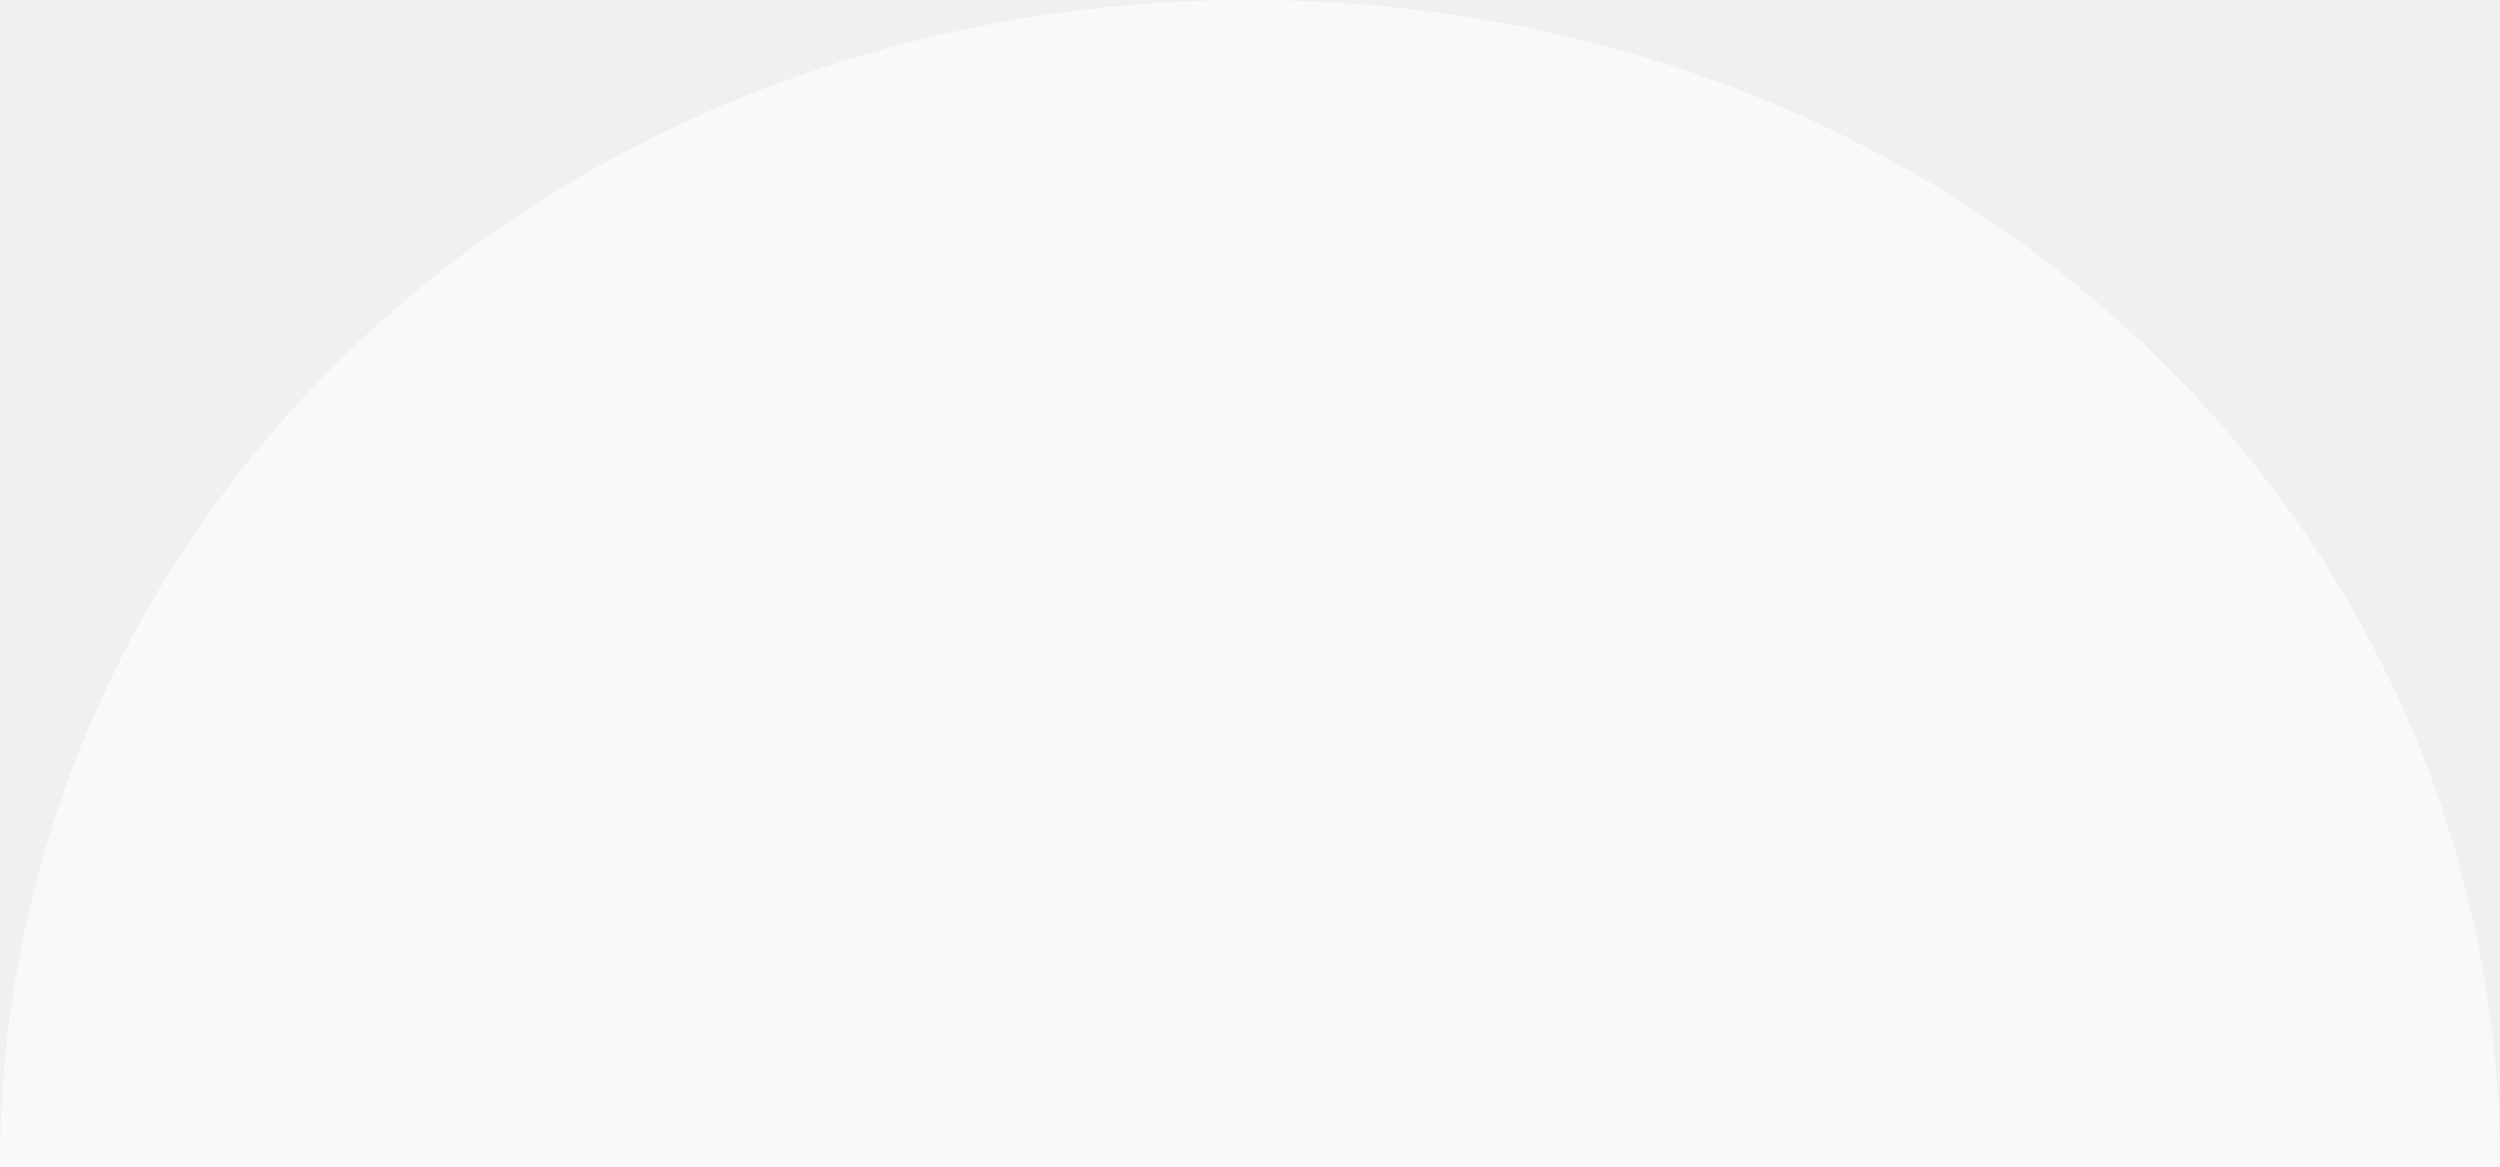
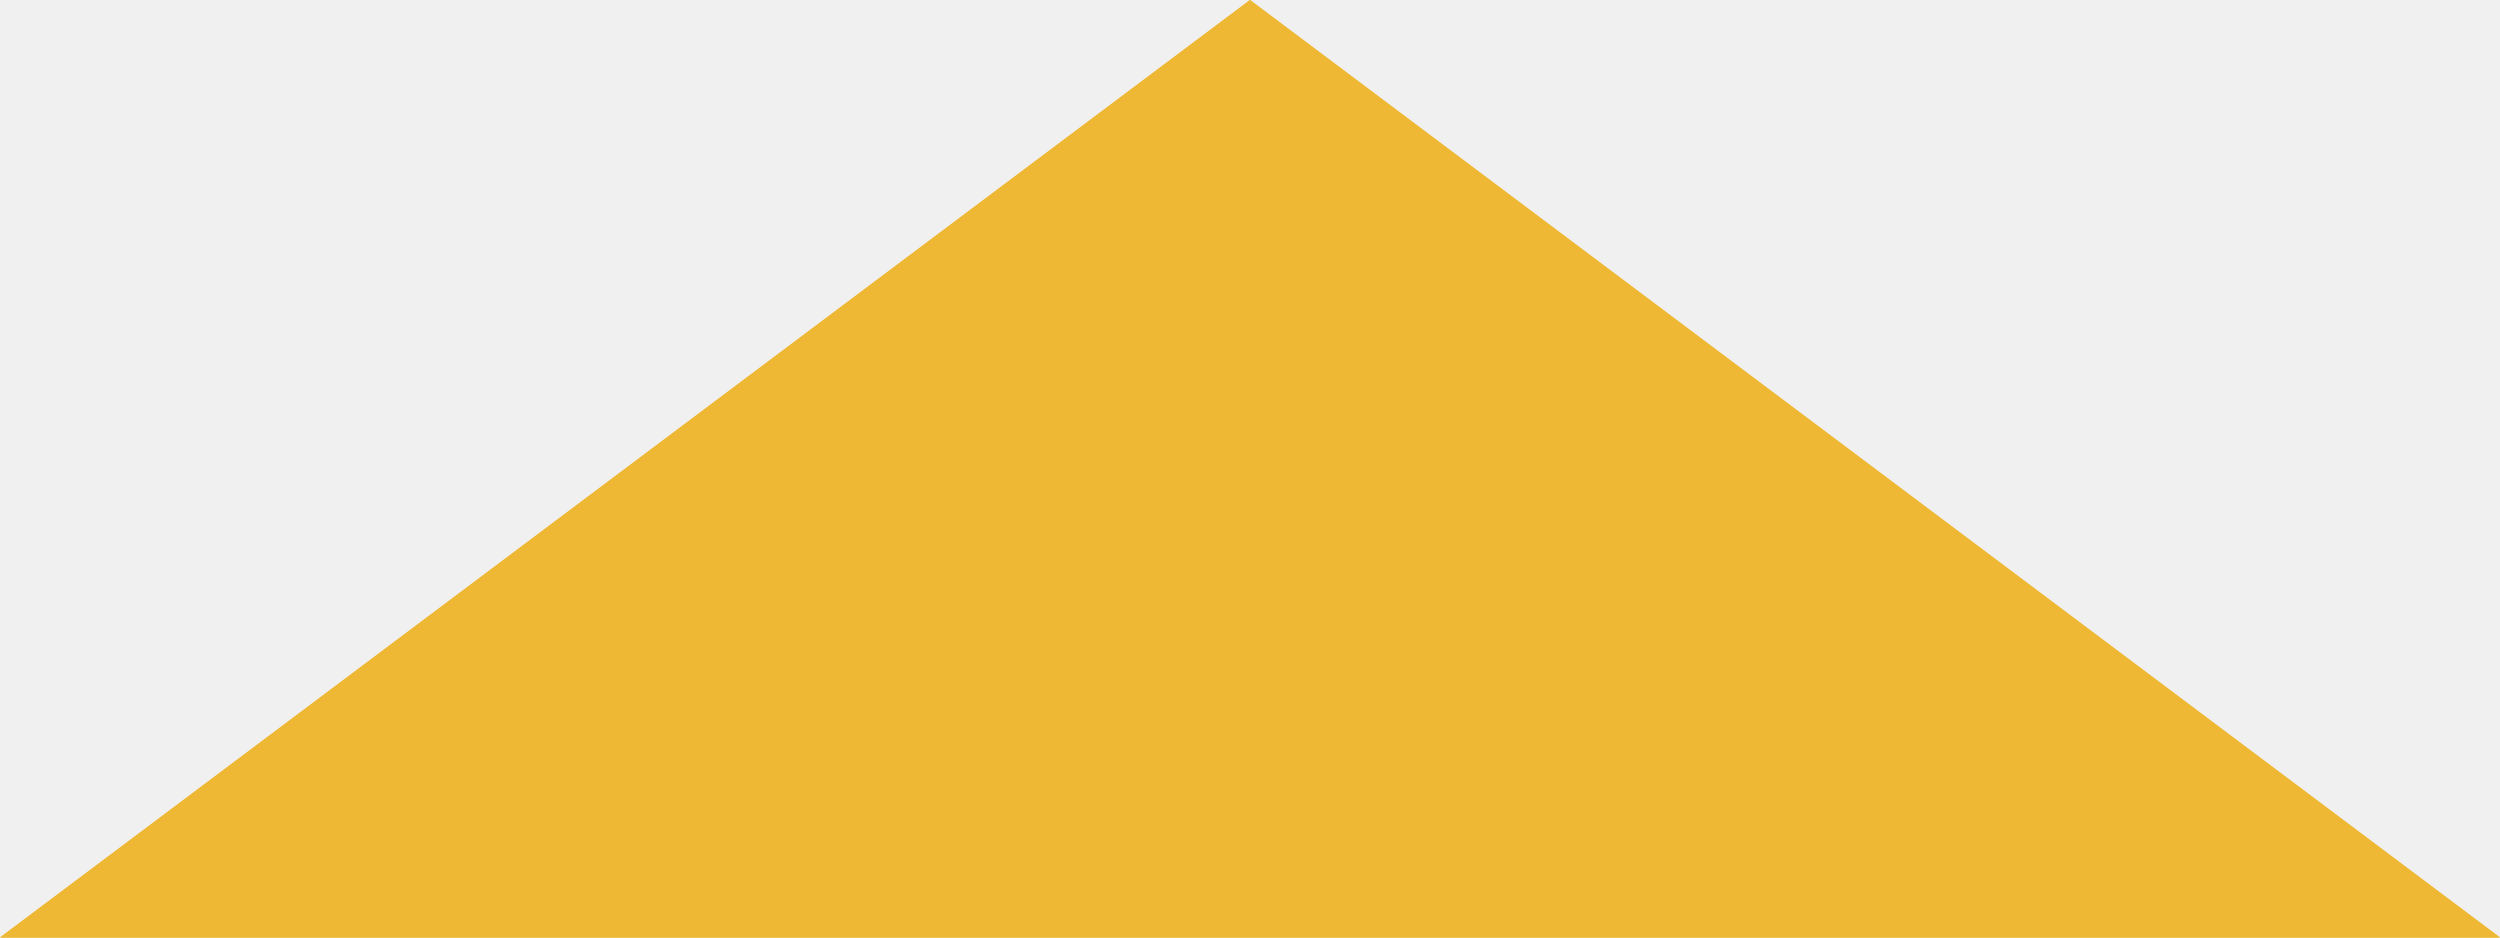
- <svg xmlns="http://www.w3.org/2000/svg" version="1.1" width="15px" height="7px">
-   <g transform="matrix(1 0 0 1 -336 -52 )">
-     <path d="M 0 7  L 15 7  C 15 3.08  11.7 0  7.5 0  C 3.3 0  0 3.08  0 7  Z " fill-rule="nonzero" fill="#f9f9f9" stroke="none" transform="matrix(1 0 0 1 336 52 )" />
+ <svg xmlns="http://www.w3.org/2000/svg" version="1.1" width="8px" height="3px">
+   <defs>
+     <mask fill="white" id="clip82">
+       <path d="M 8 3  L 4 0  L 0 3  L 8 3  Z " fill-rule="evenodd" />
+     </mask>
+   </defs>
+   <g transform="matrix(1 0 0 1 -117 -46 )">
+     <path d="M 8 3  L 4 0  L 0 3  L 8 3  Z " fill-rule="nonzero" fill="#eeb834" stroke="none" transform="matrix(1 0 0 1 117 46 )" />
+     <path d="M 8 3  L 4 0  L 0 3  L 8 3  Z " stroke-width="2" stroke="#eeb834" fill="none" transform="matrix(1 0 0 1 117 46 )" mask="url(#clip82)" />
  </g>
</svg>
